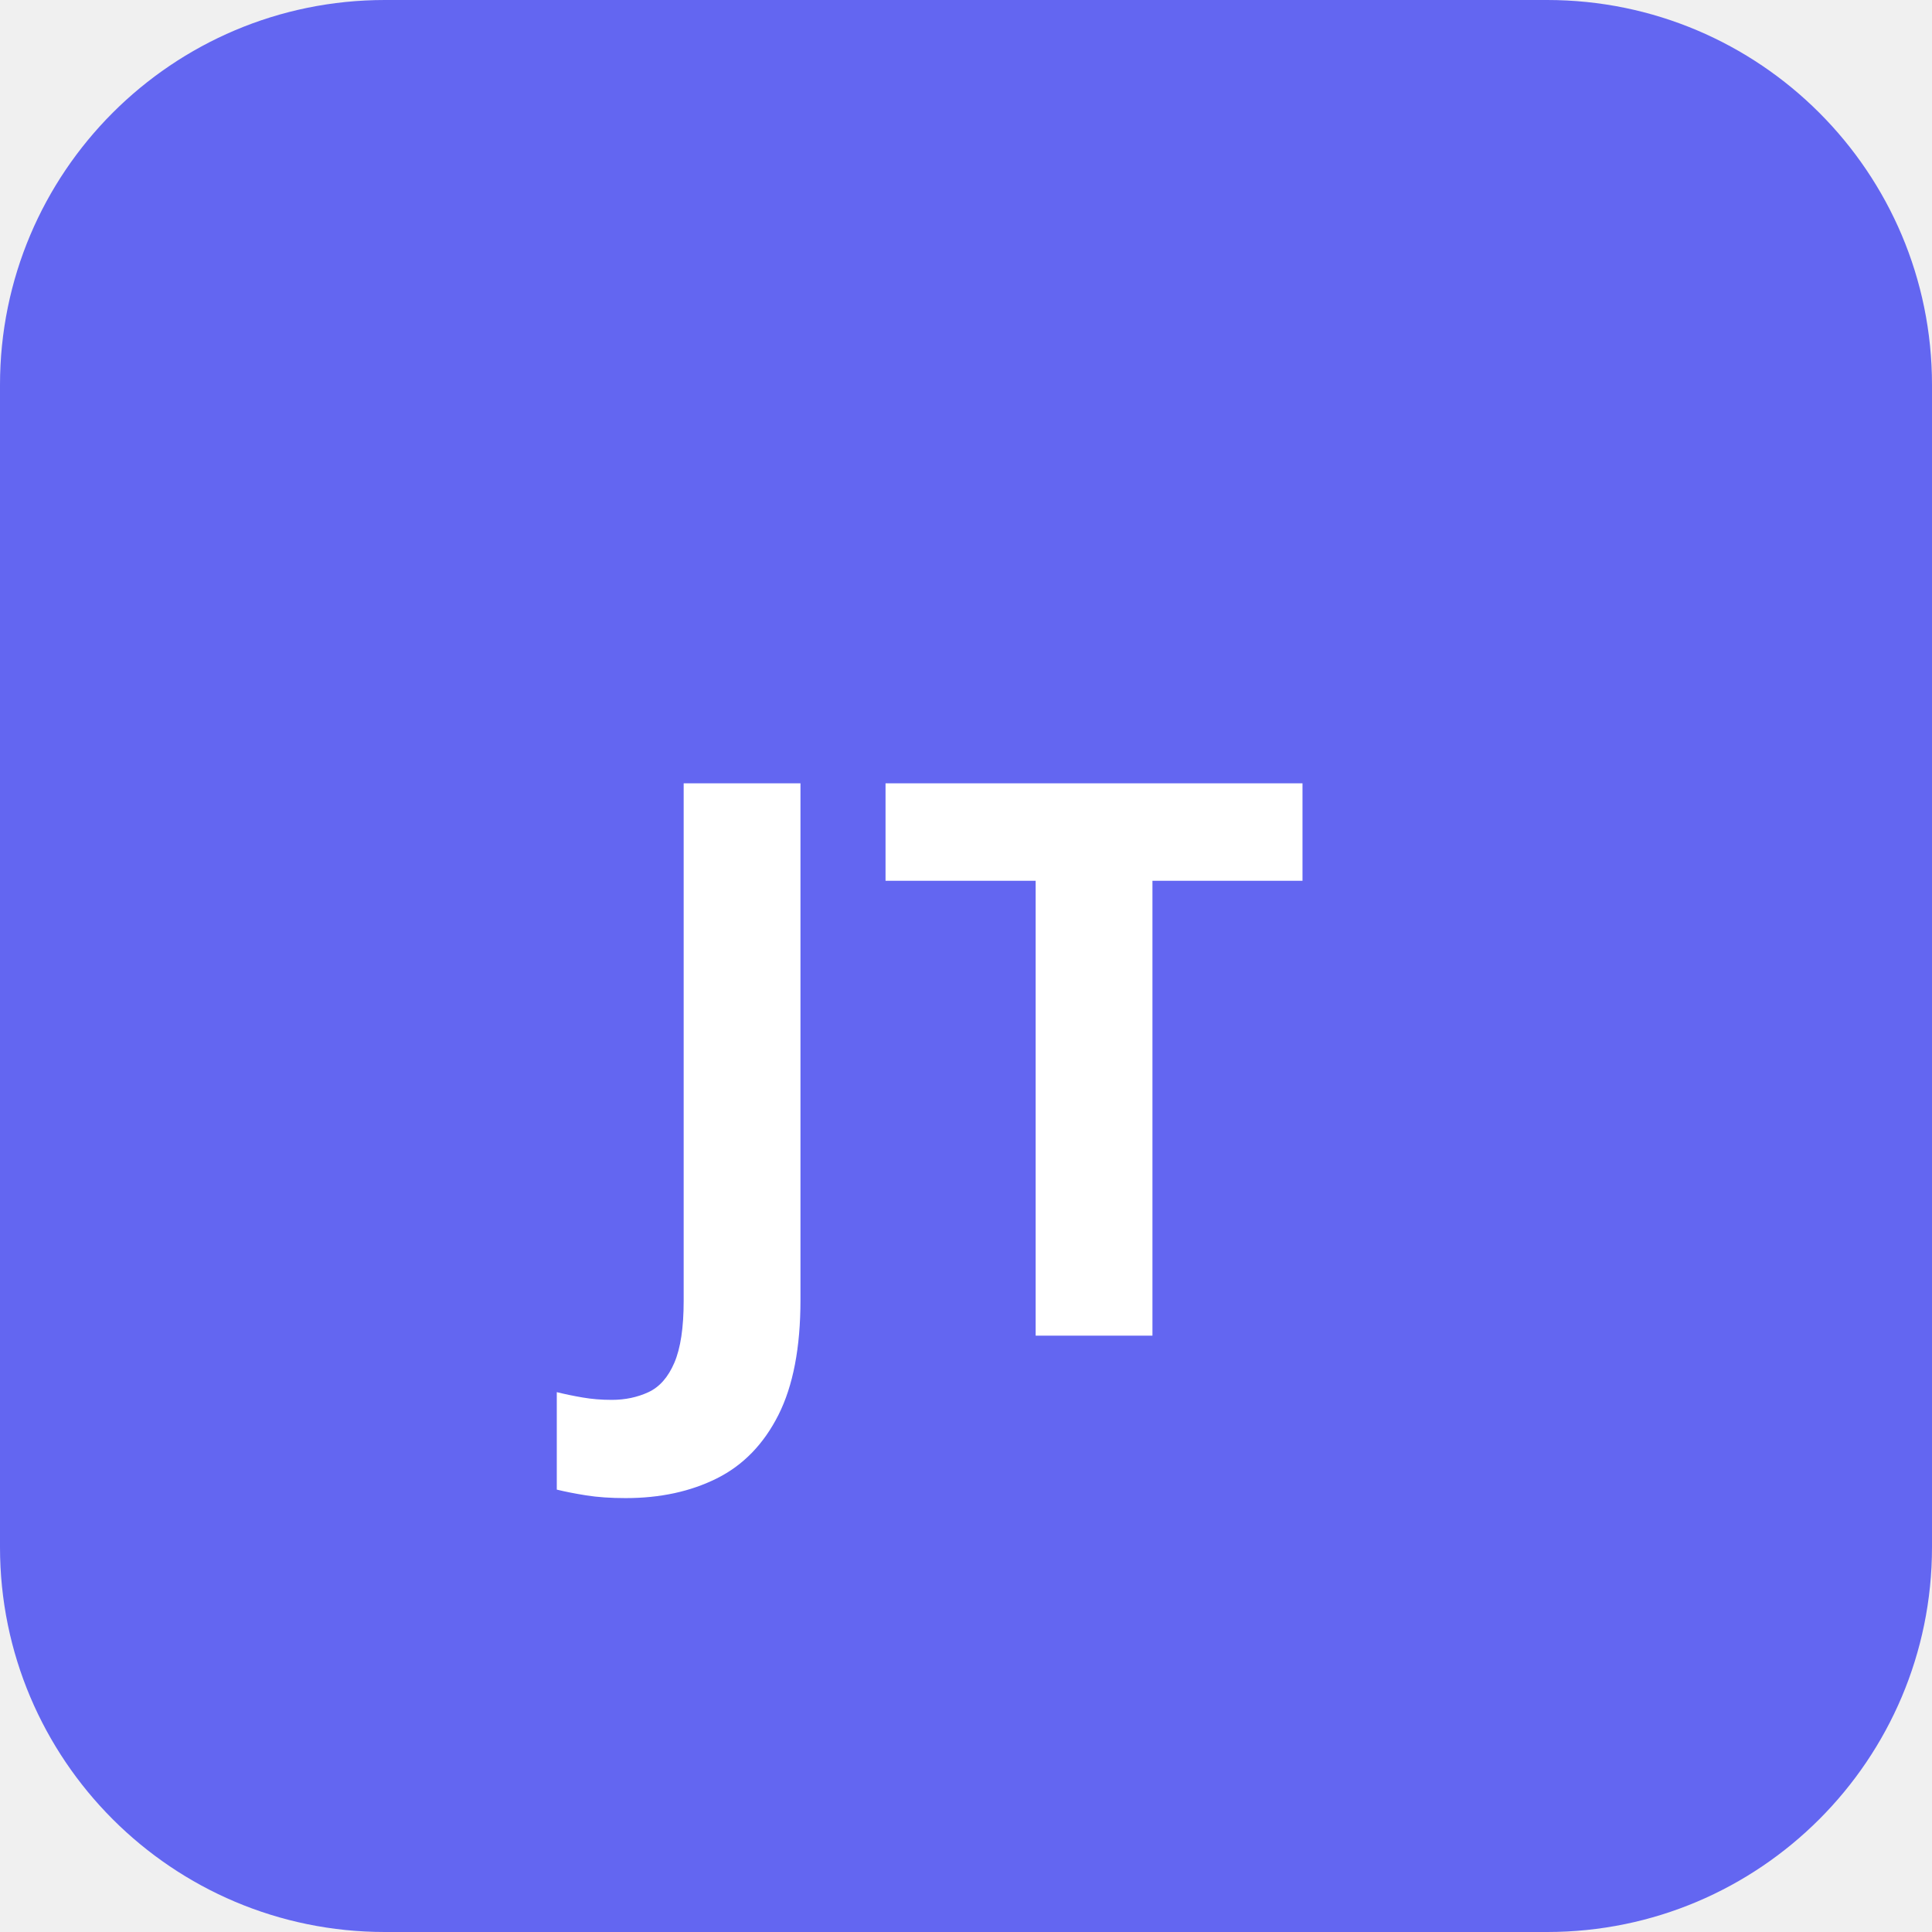
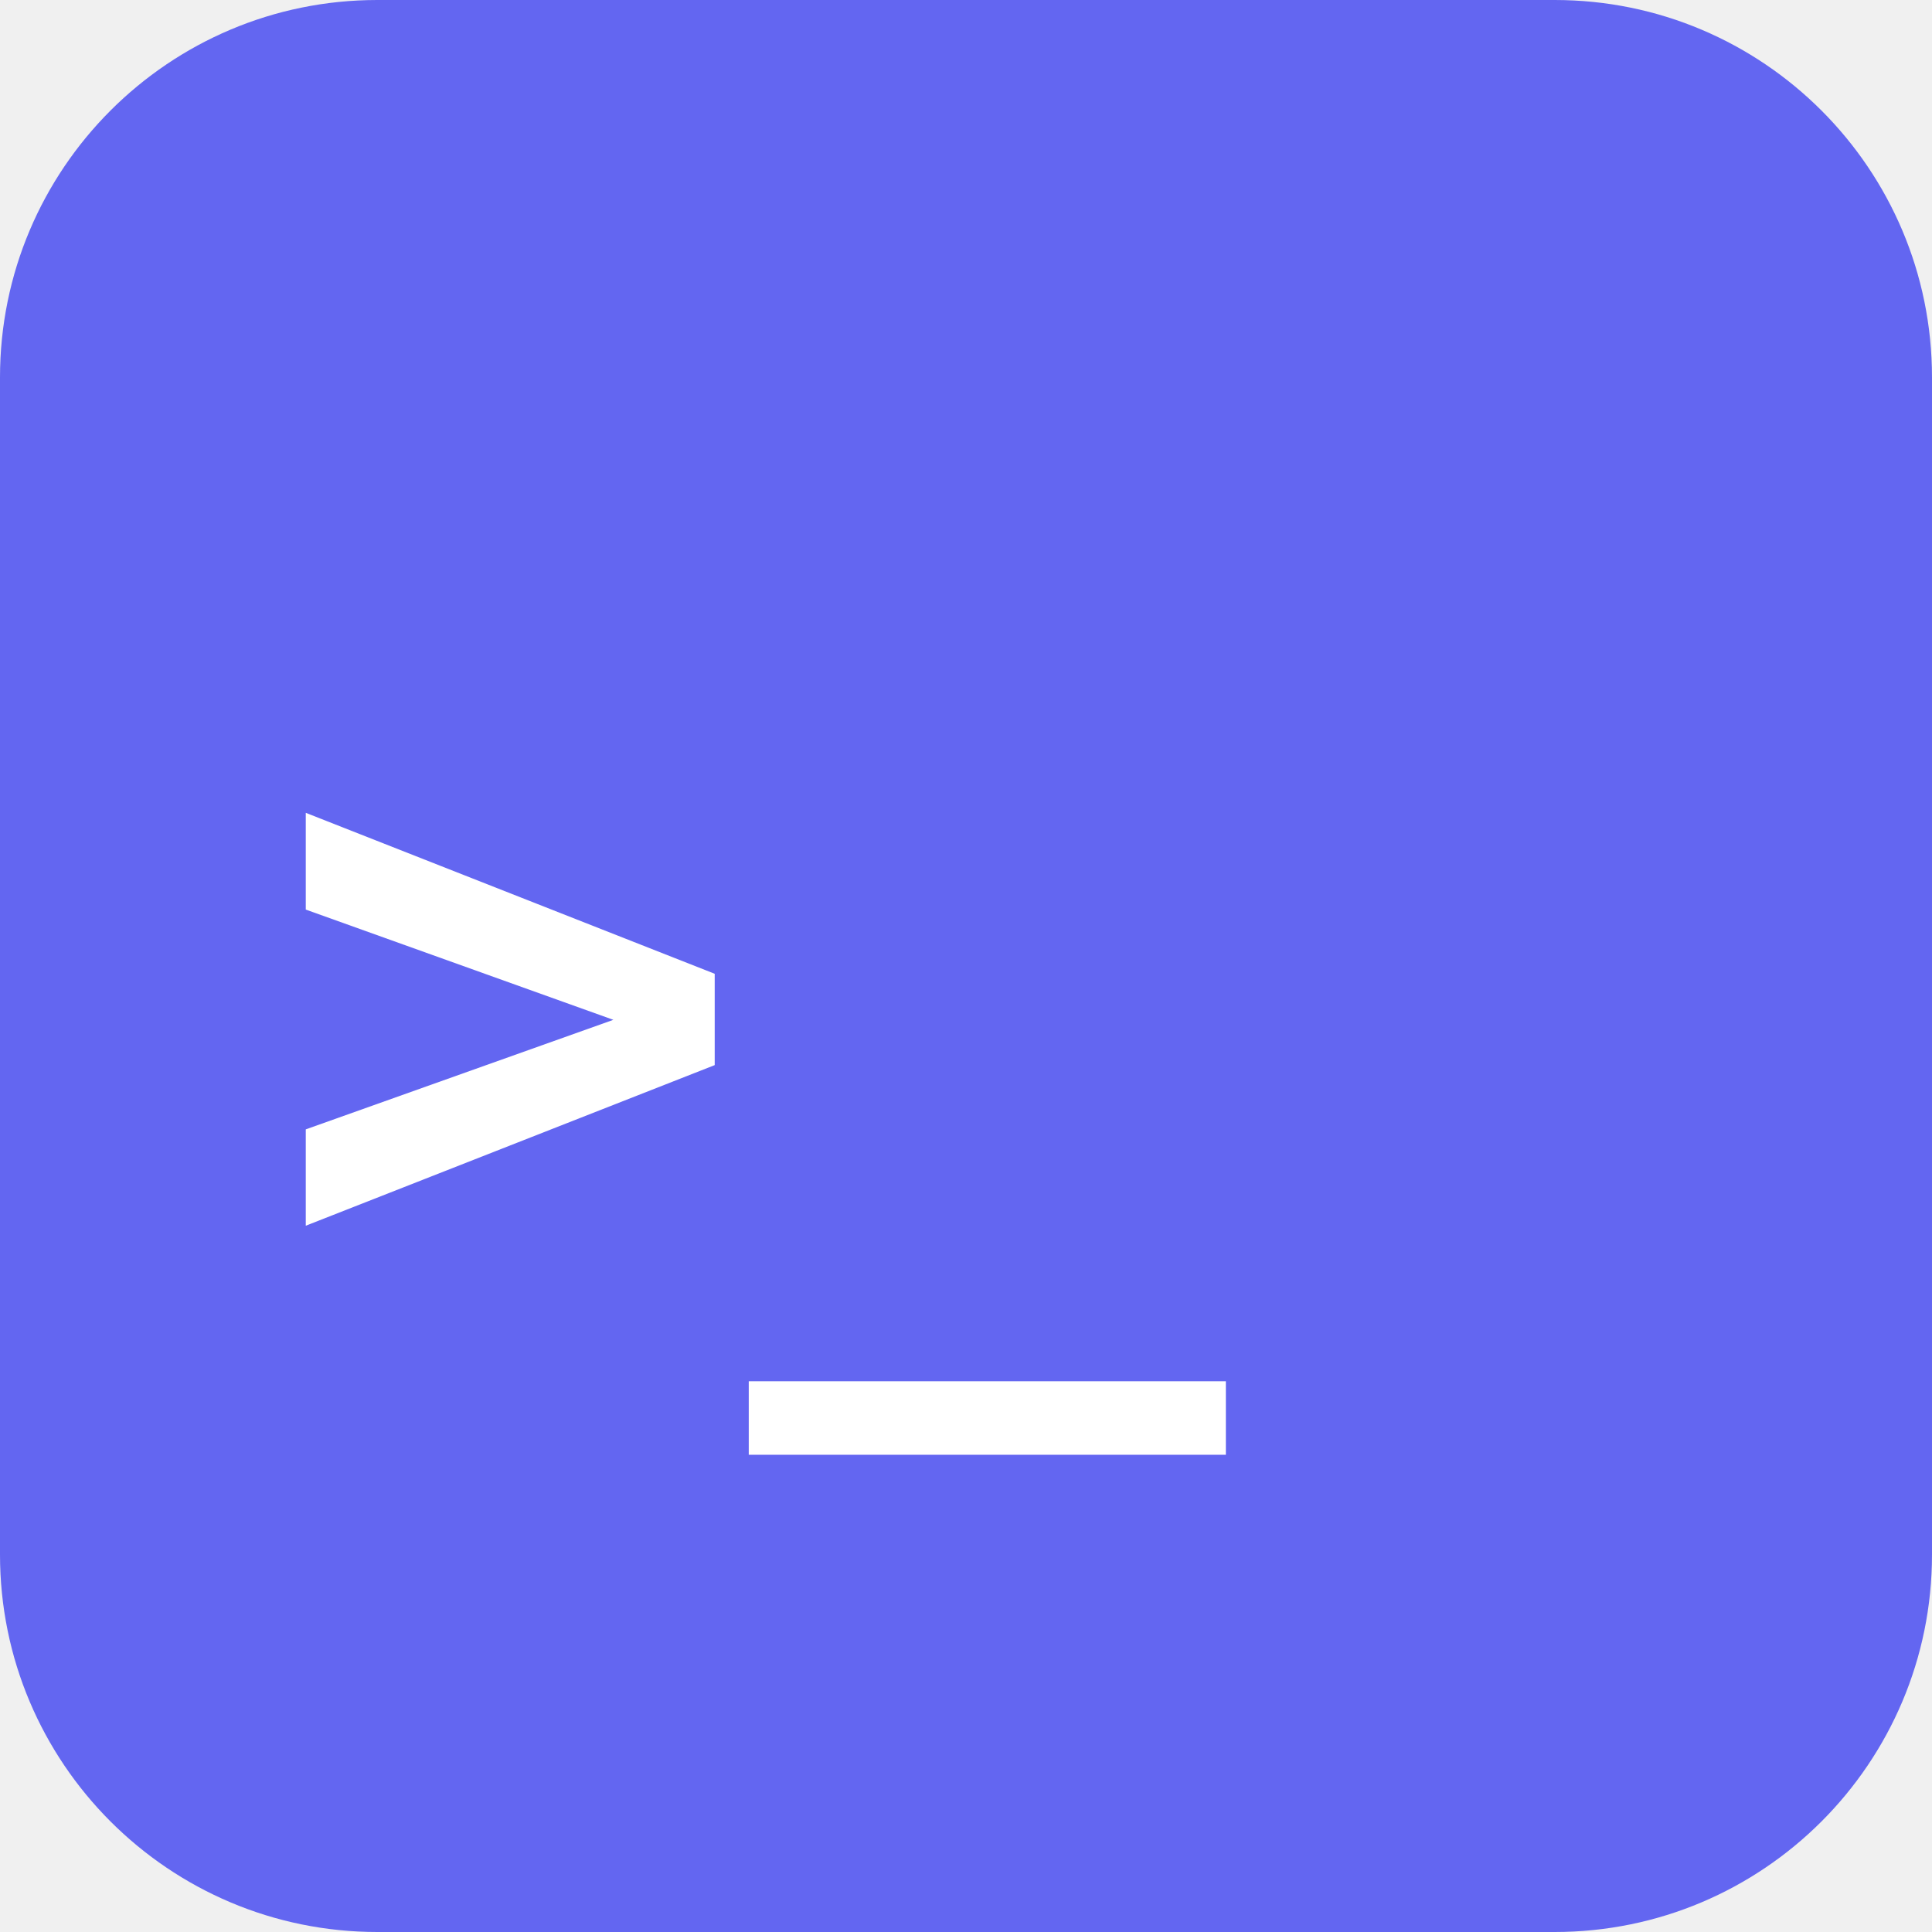
<svg xmlns="http://www.w3.org/2000/svg" width="512" height="512" viewBox="0 0 512 512">
-   <rect width="512" height="512" rx="102" fill="#6366f1" />
-   <text x="50%" y="55%" dominant-baseline="middle" text-anchor="middle" font-family="system-ui,sans-serif" font-weight="800" font-size="205" fill="white">JT</text>
+   <rect width="512" height="512" rx="100" fill="#6366f1" />
+   <text x="72" y="336" font-family="monospace,system-ui" font-weight="800" font-size="210" fill="white">&gt;_</text>
</svg>
